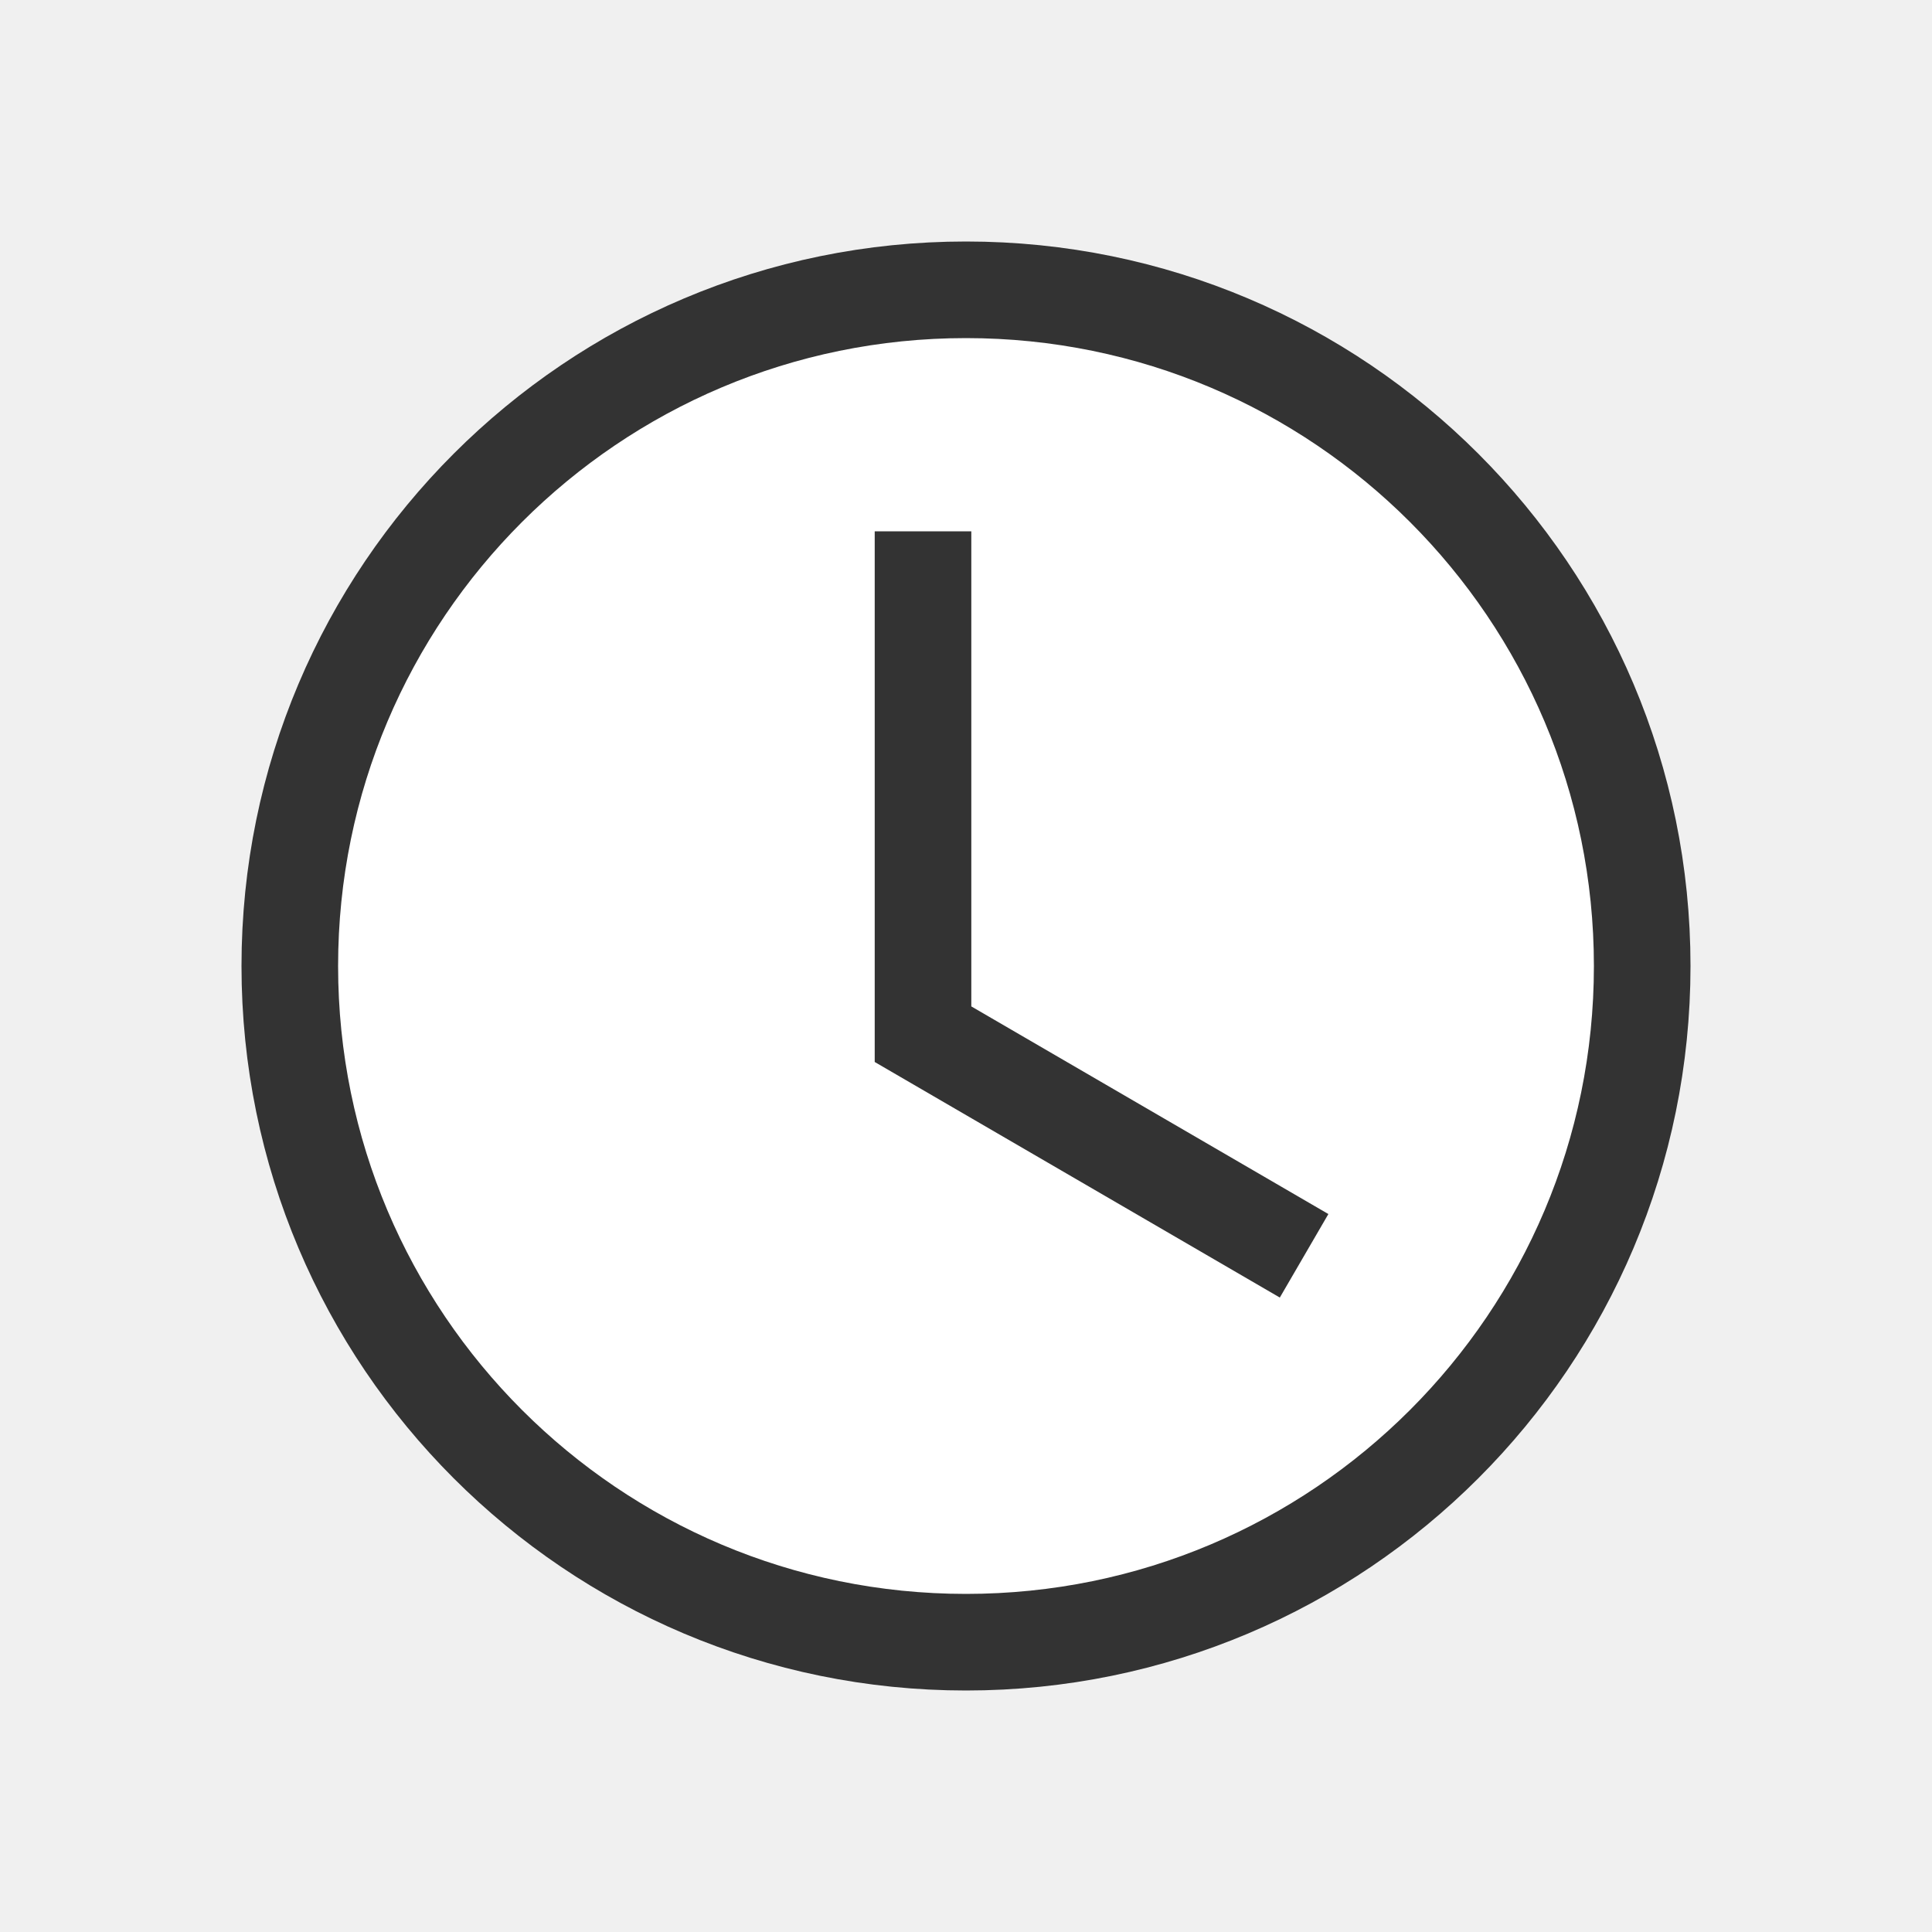
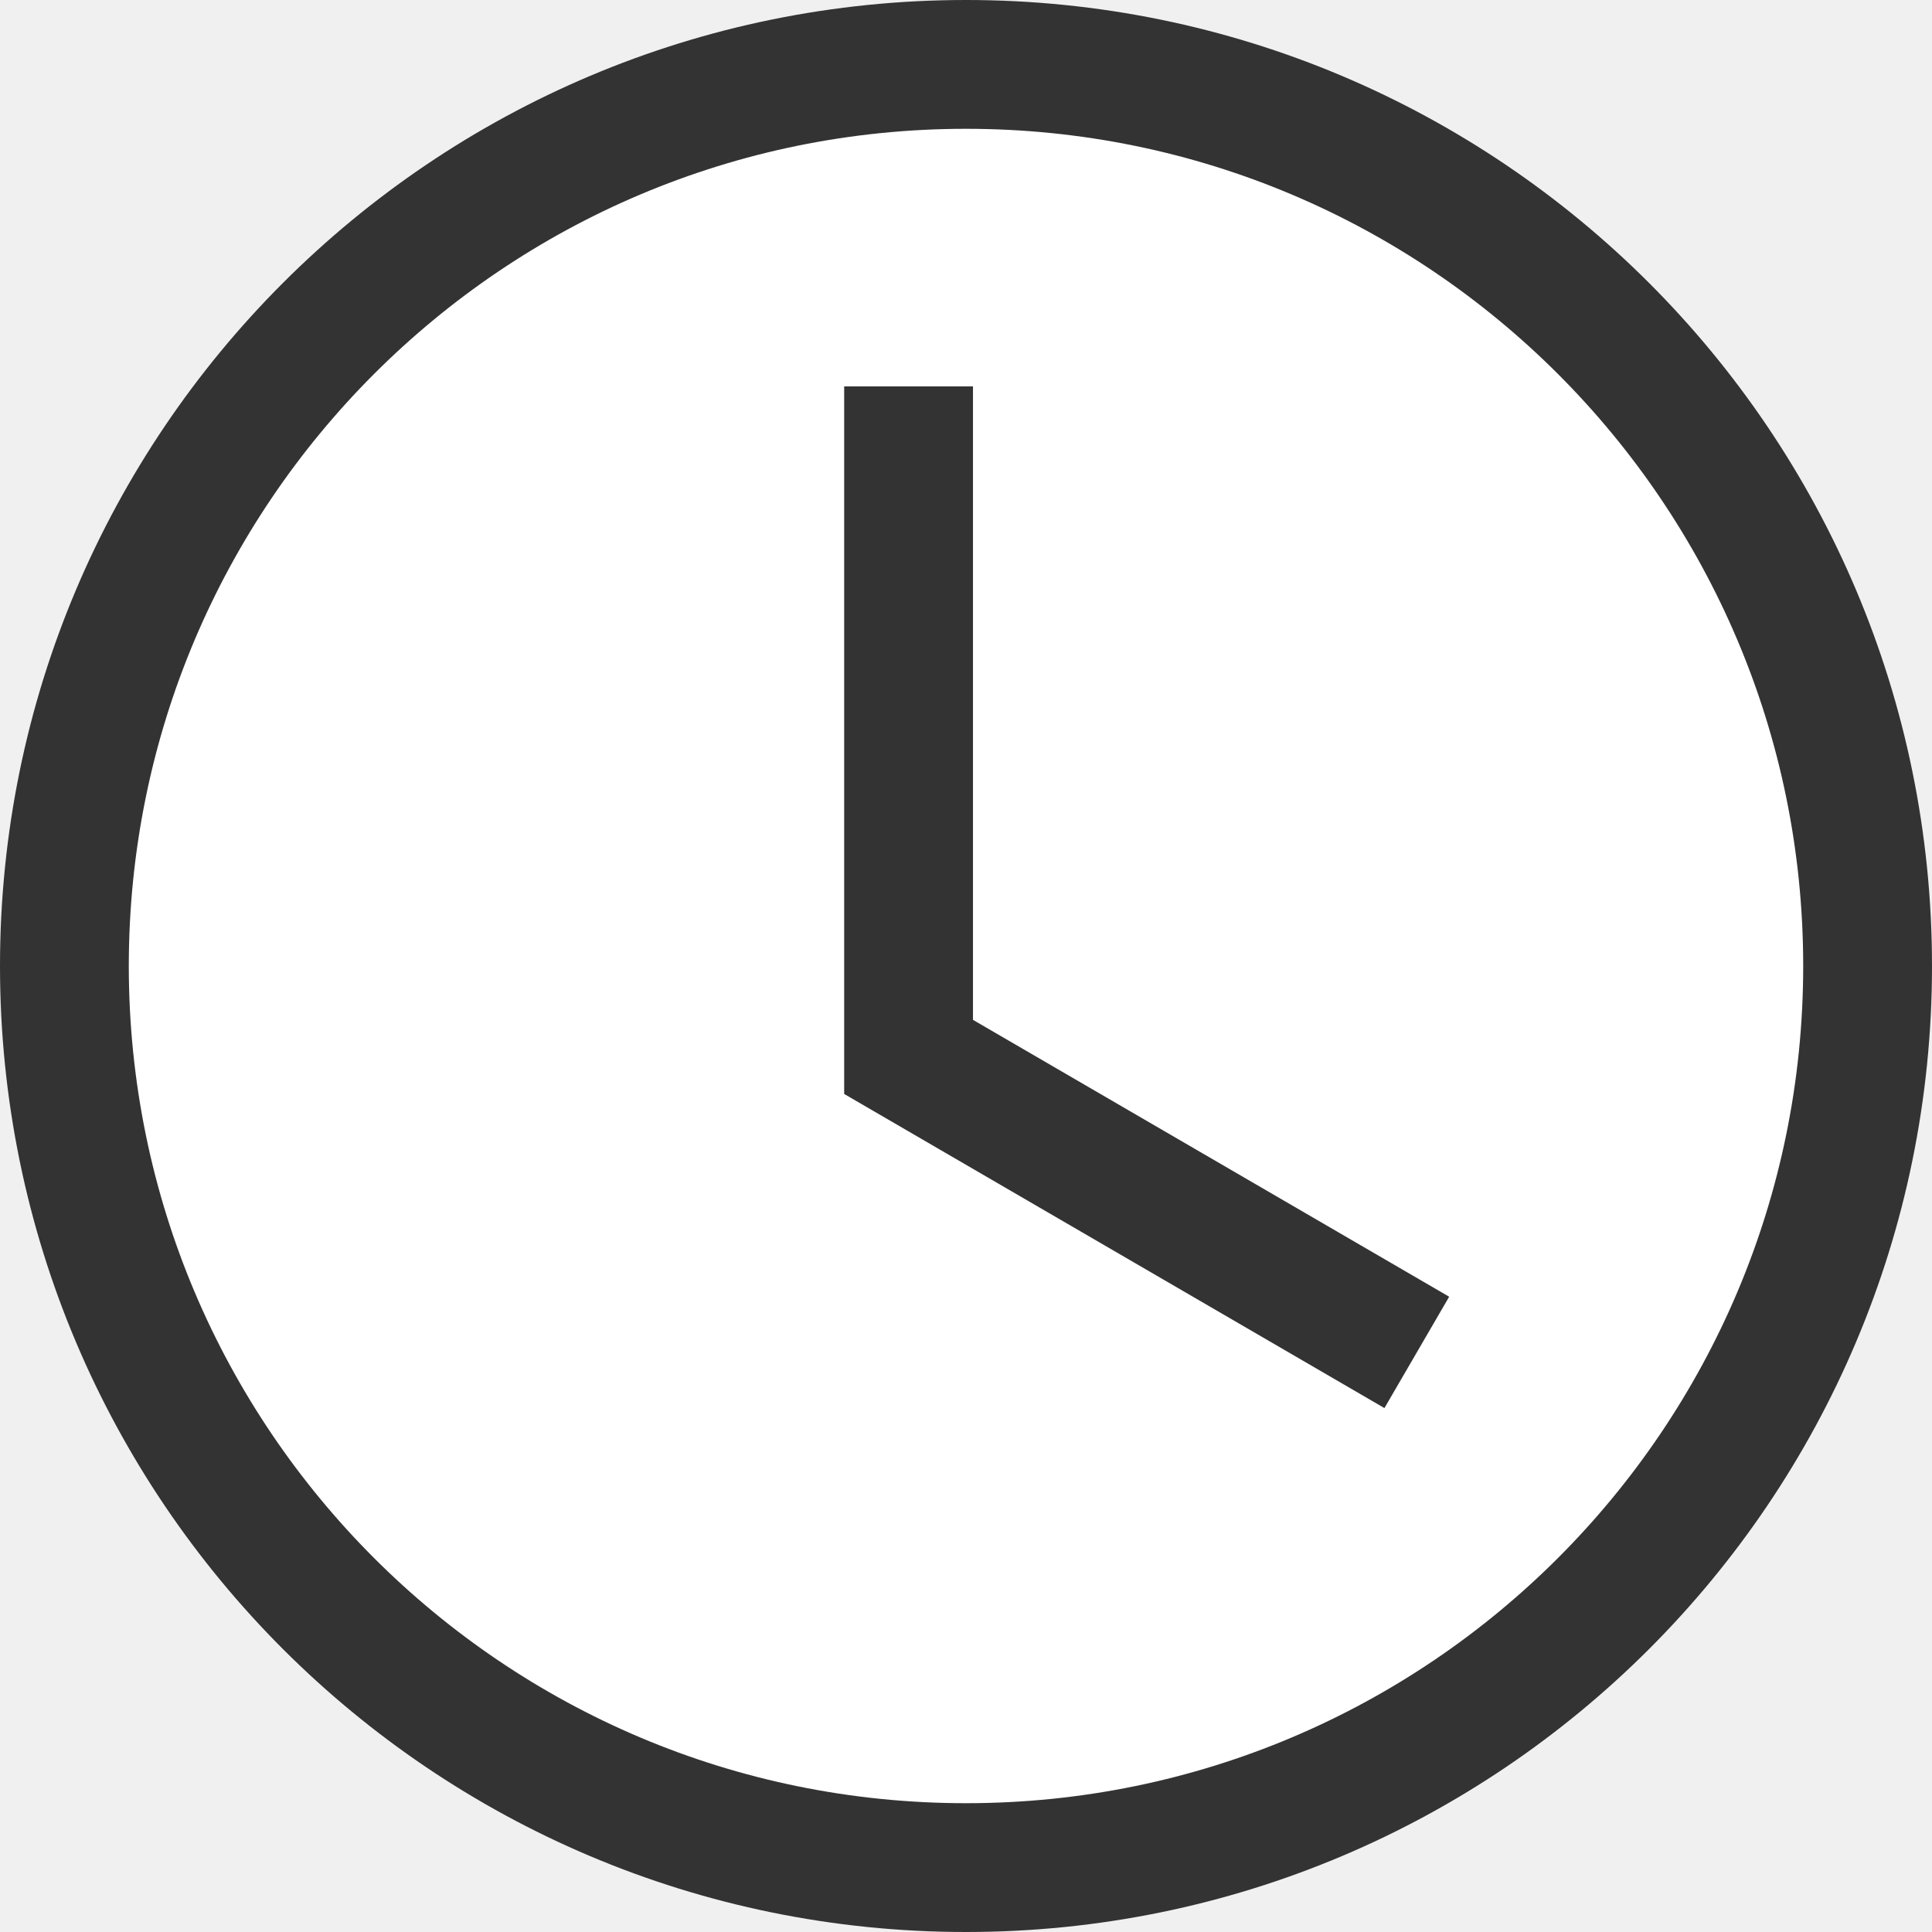
- <svg xmlns="http://www.w3.org/2000/svg" width="20" height="20" viewBox="0 0 20 20" fill="none">
-   <circle cx="10" cy="10" r="7" fill="white" stroke="#333333" />
-   <path d="M9.555 5.5L9.555 10.706L13.5 13" stroke="#333333" />
+ <svg xmlns="http://www.w3.org/2000/svg" width="18" height="18" viewBox="0 0 18 18" fill="none" version="1.1" id="svg130">
+   <defs id="defs134" />
+   <ellipse cx="9" cy="9" fill="#ffffff" stroke="#333333" id="circle126" rx="8.4" ry="8.4" style="stroke-width:1.2" />
+   <path d="M 8.465,3.6 V 9.847 L 13.2,12.6" stroke="#333333" id="path128" style="stroke-width:1.2" />
</svg>
